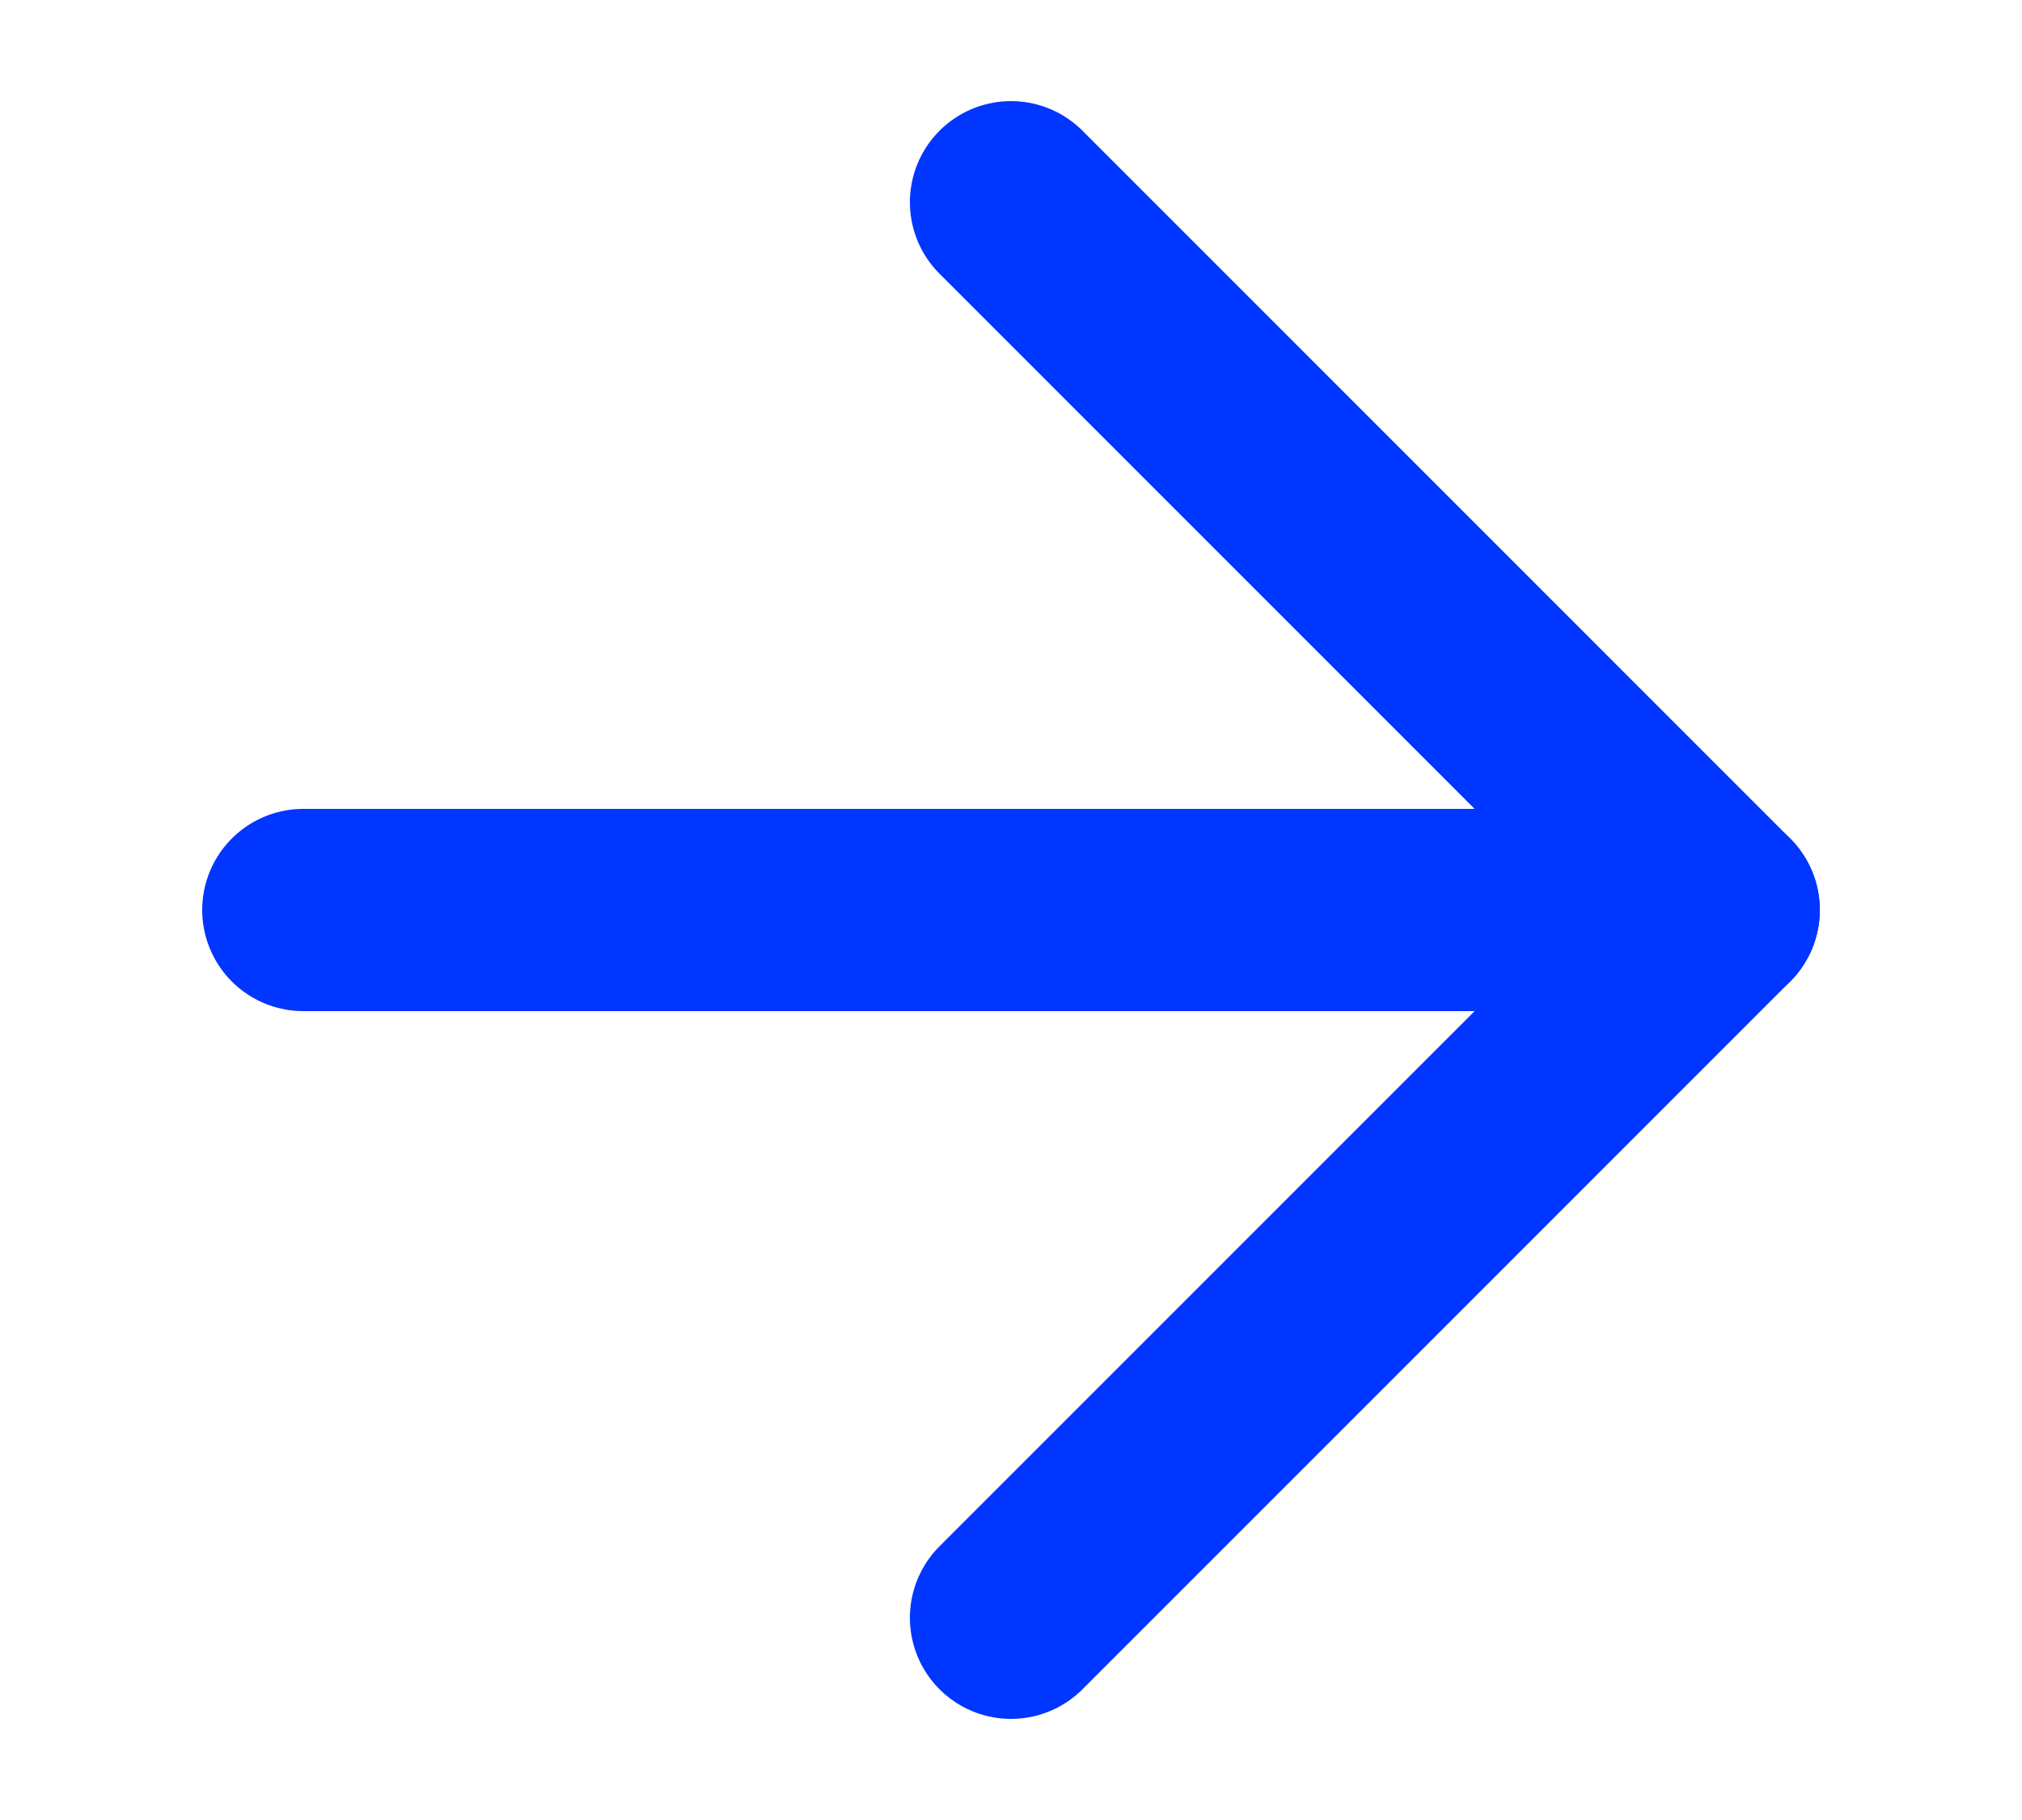
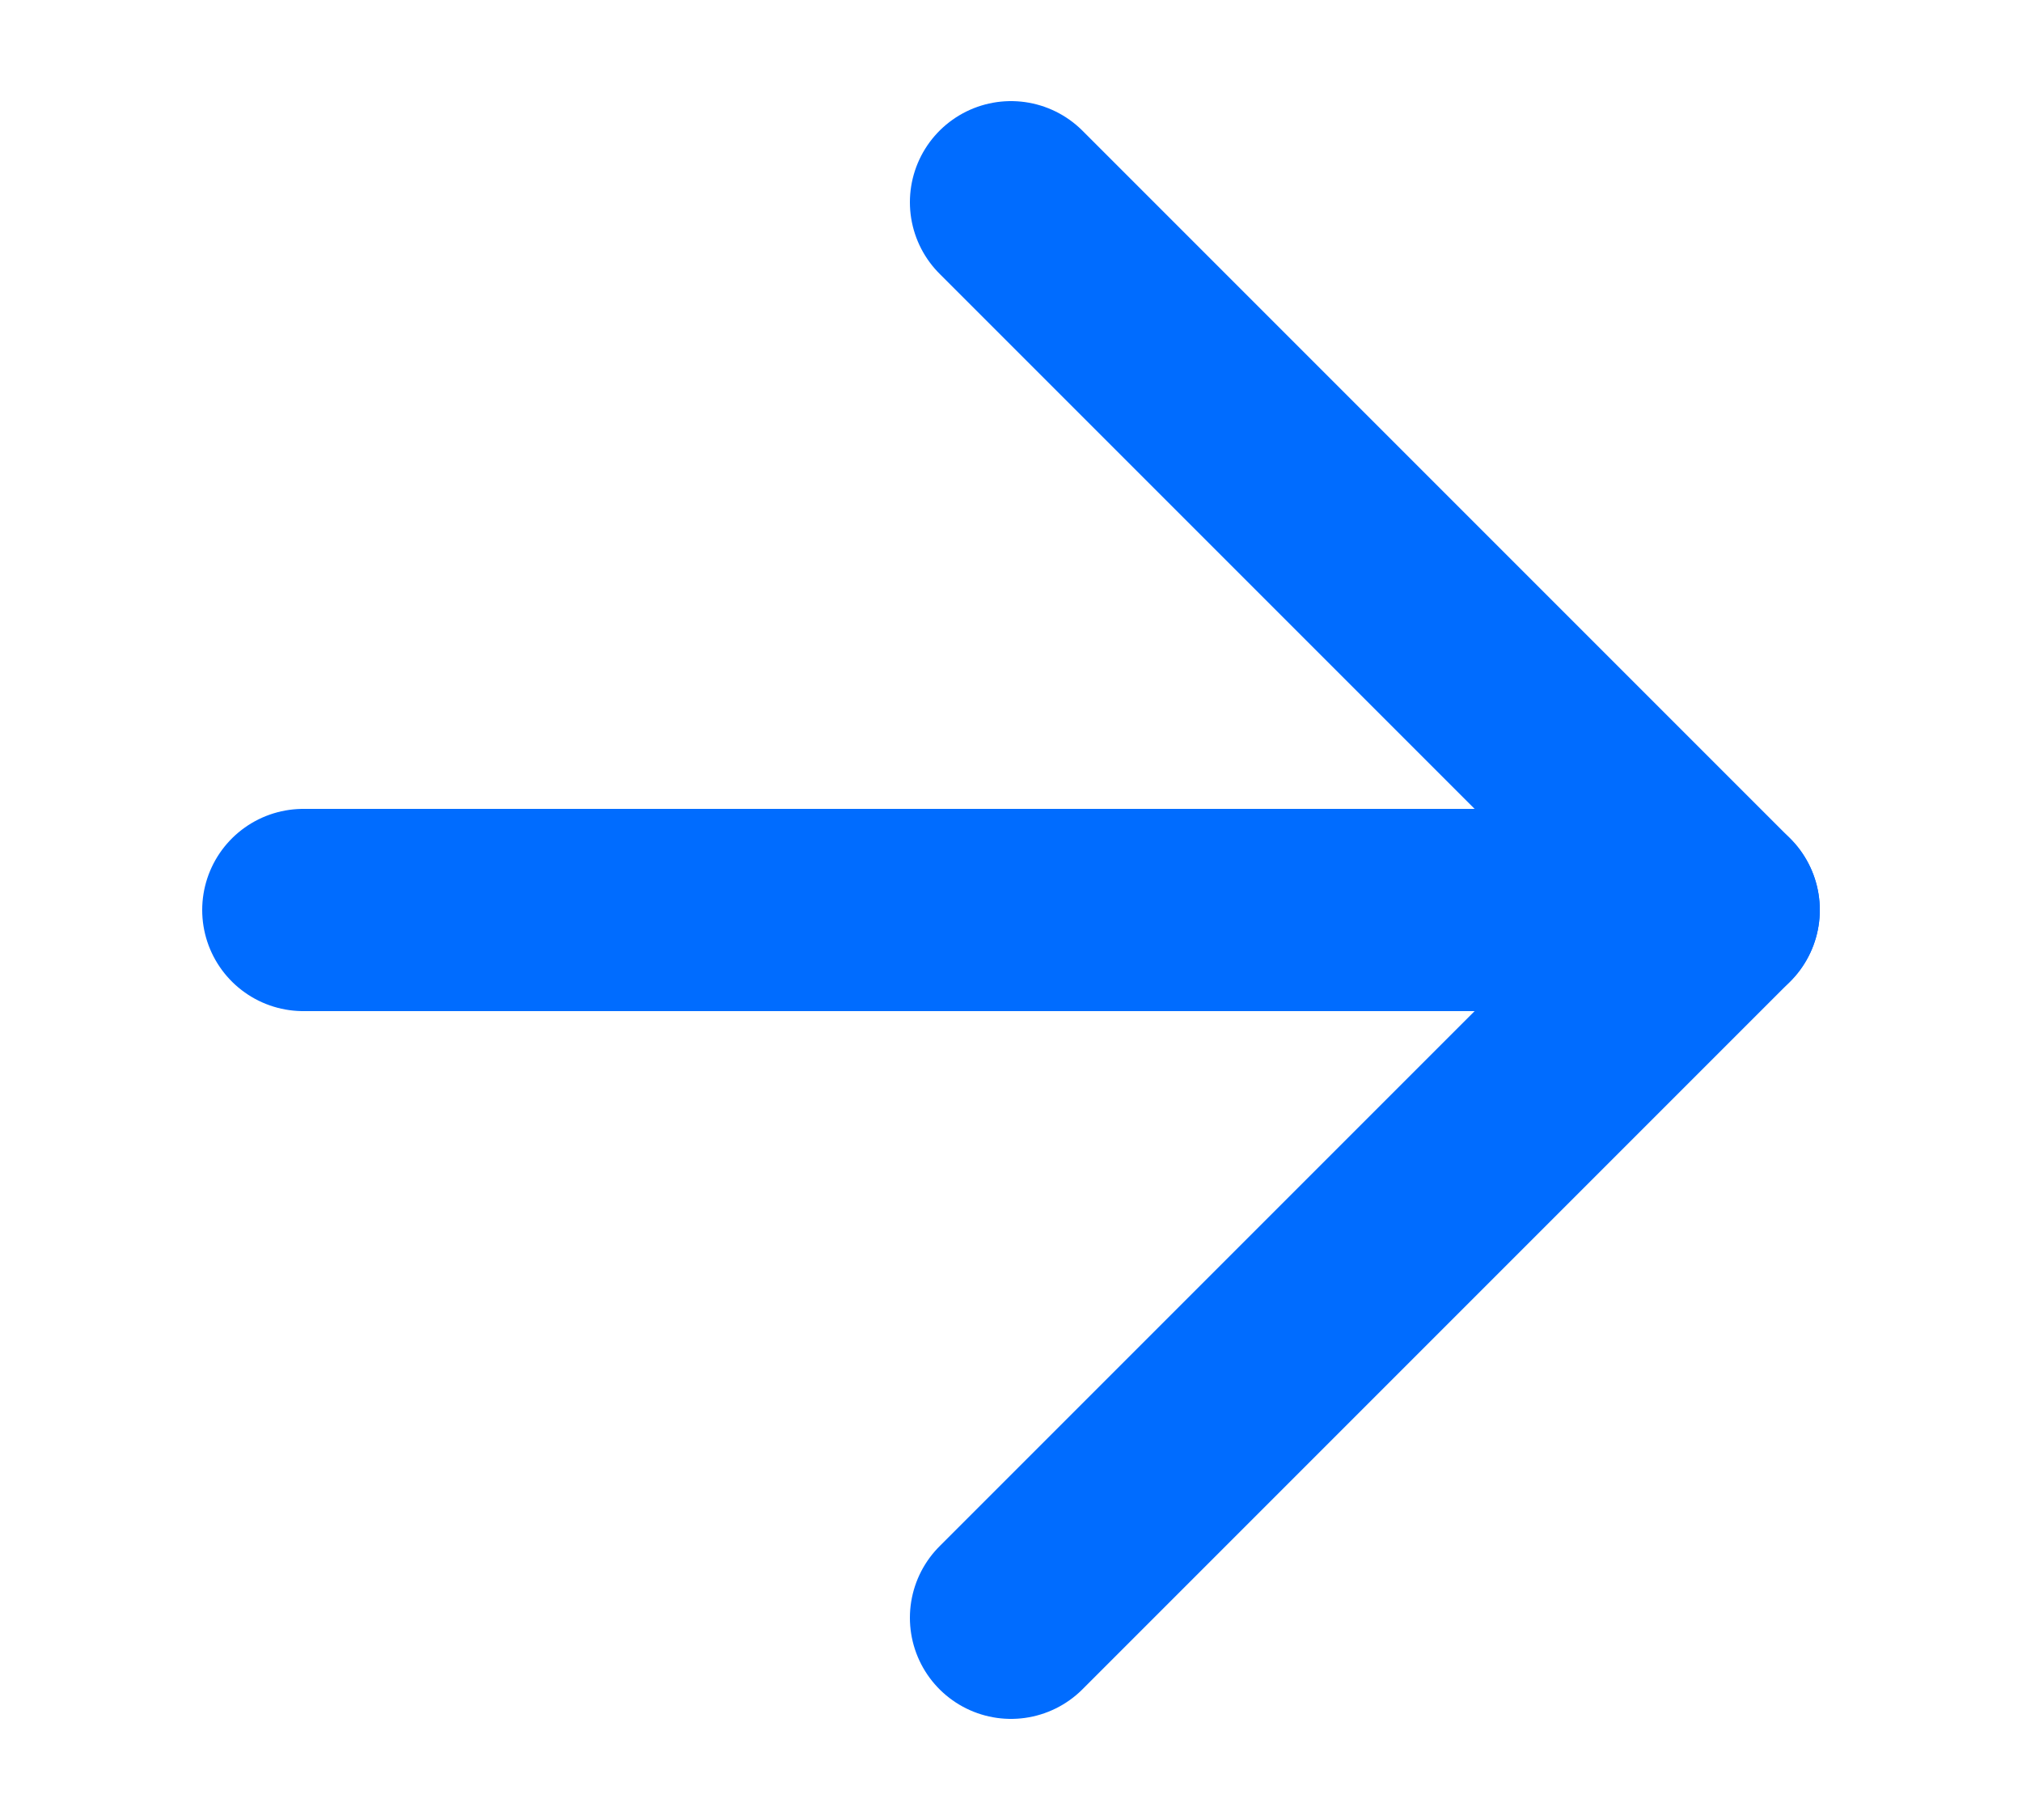
<svg xmlns="http://www.w3.org/2000/svg" width="20" height="18" viewBox="0 0 20 18">
  <defs>
    <clipPath id="clip-Artboard_1">
      <rect width="20" height="18" />
    </clipPath>
  </defs>
  <g id="Artboard_1" data-name="Artboard – 1" clip-path="url(#clip-Artboard_1)">
    <rect width="20" height="18" fill="#fff" />
    <g id="arrow-right" transform="translate(-2 -3)">
-       <line id="Line_4" data-name="Line 4" x2="14" transform="translate(5 12)" fill="none" stroke="#0036ff" stroke-linecap="round" stroke-linejoin="round" stroke-width="2" />
-       <path id="Path_1" data-name="Path 1" d="M12,5l7,7-7,7" fill="none" stroke="#0036ff" stroke-linecap="round" stroke-linejoin="round" stroke-width="2" />
+       <line id="Line_4" data-name="Line 4" x2="14" transform="translate(5 12)" fill="none" stroke="#006cff" stroke-linecap="round" stroke-linejoin="round" stroke-width="2" />
+       <path id="Path_1" data-name="Path 1" d="M12,5l7,7-7,7" fill="none" stroke="#006cff" stroke-linecap="round" stroke-linejoin="round" stroke-width="2" />
    </g>
  </g>
</svg>
